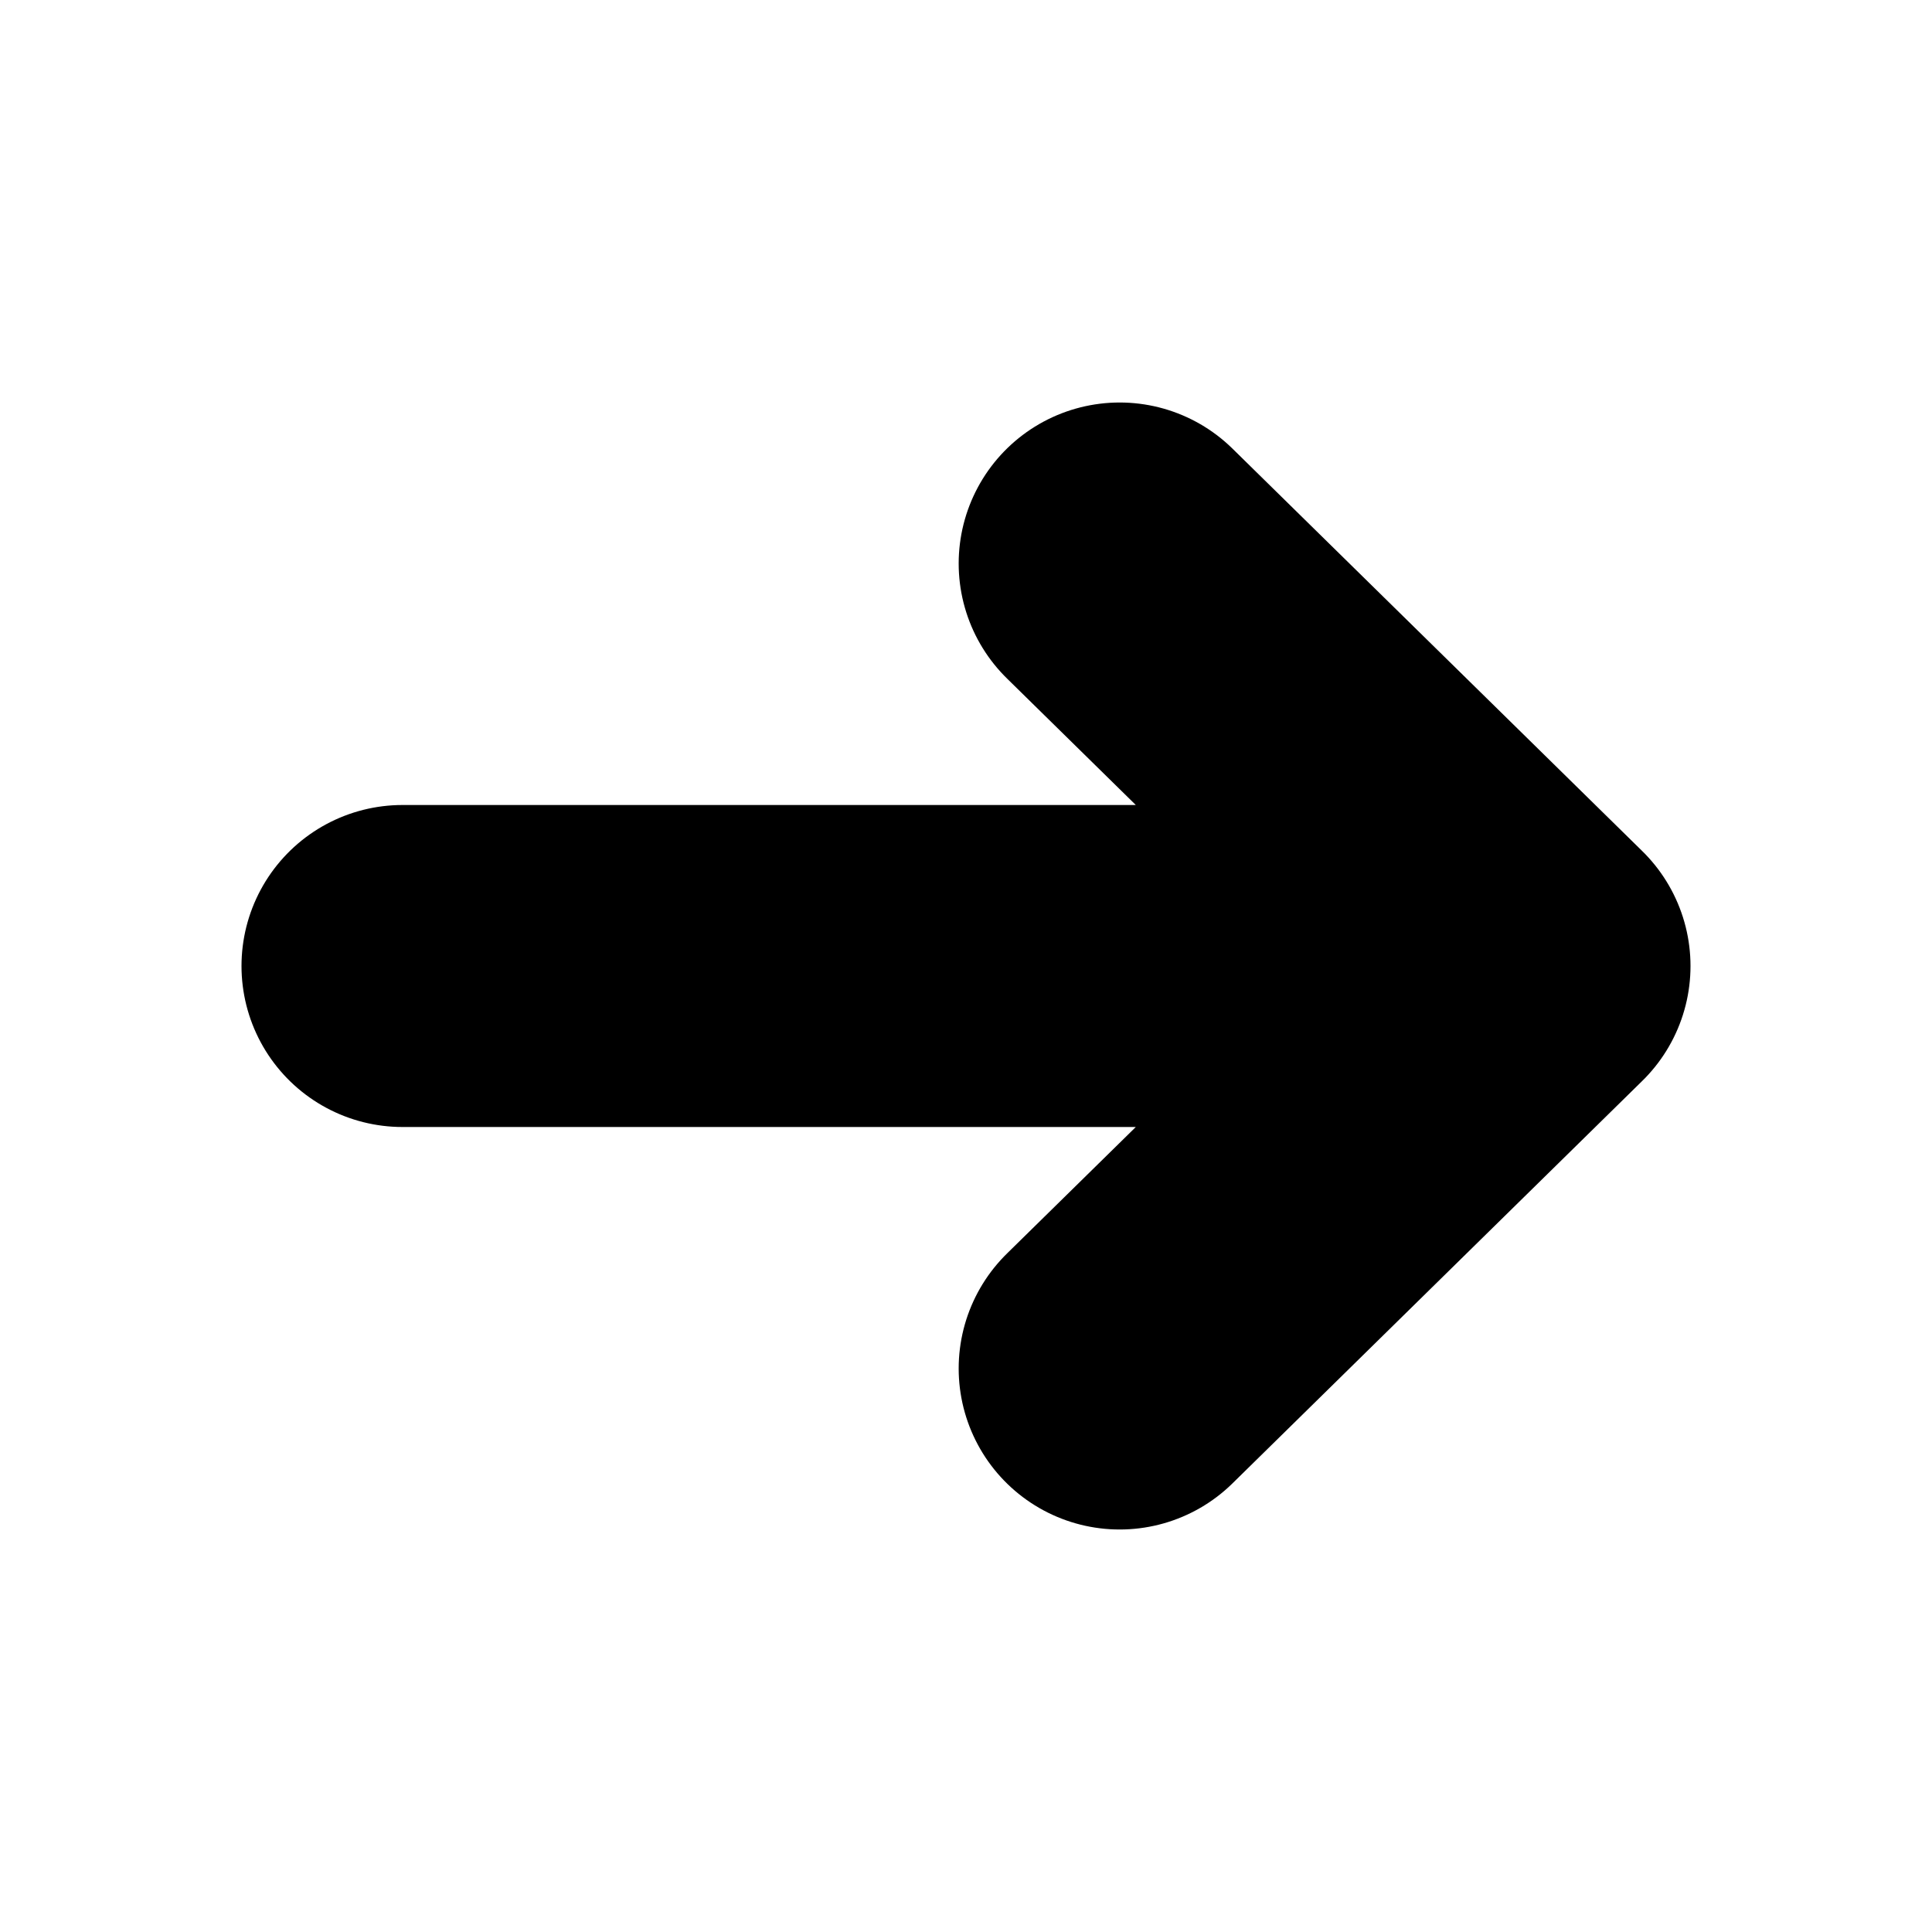
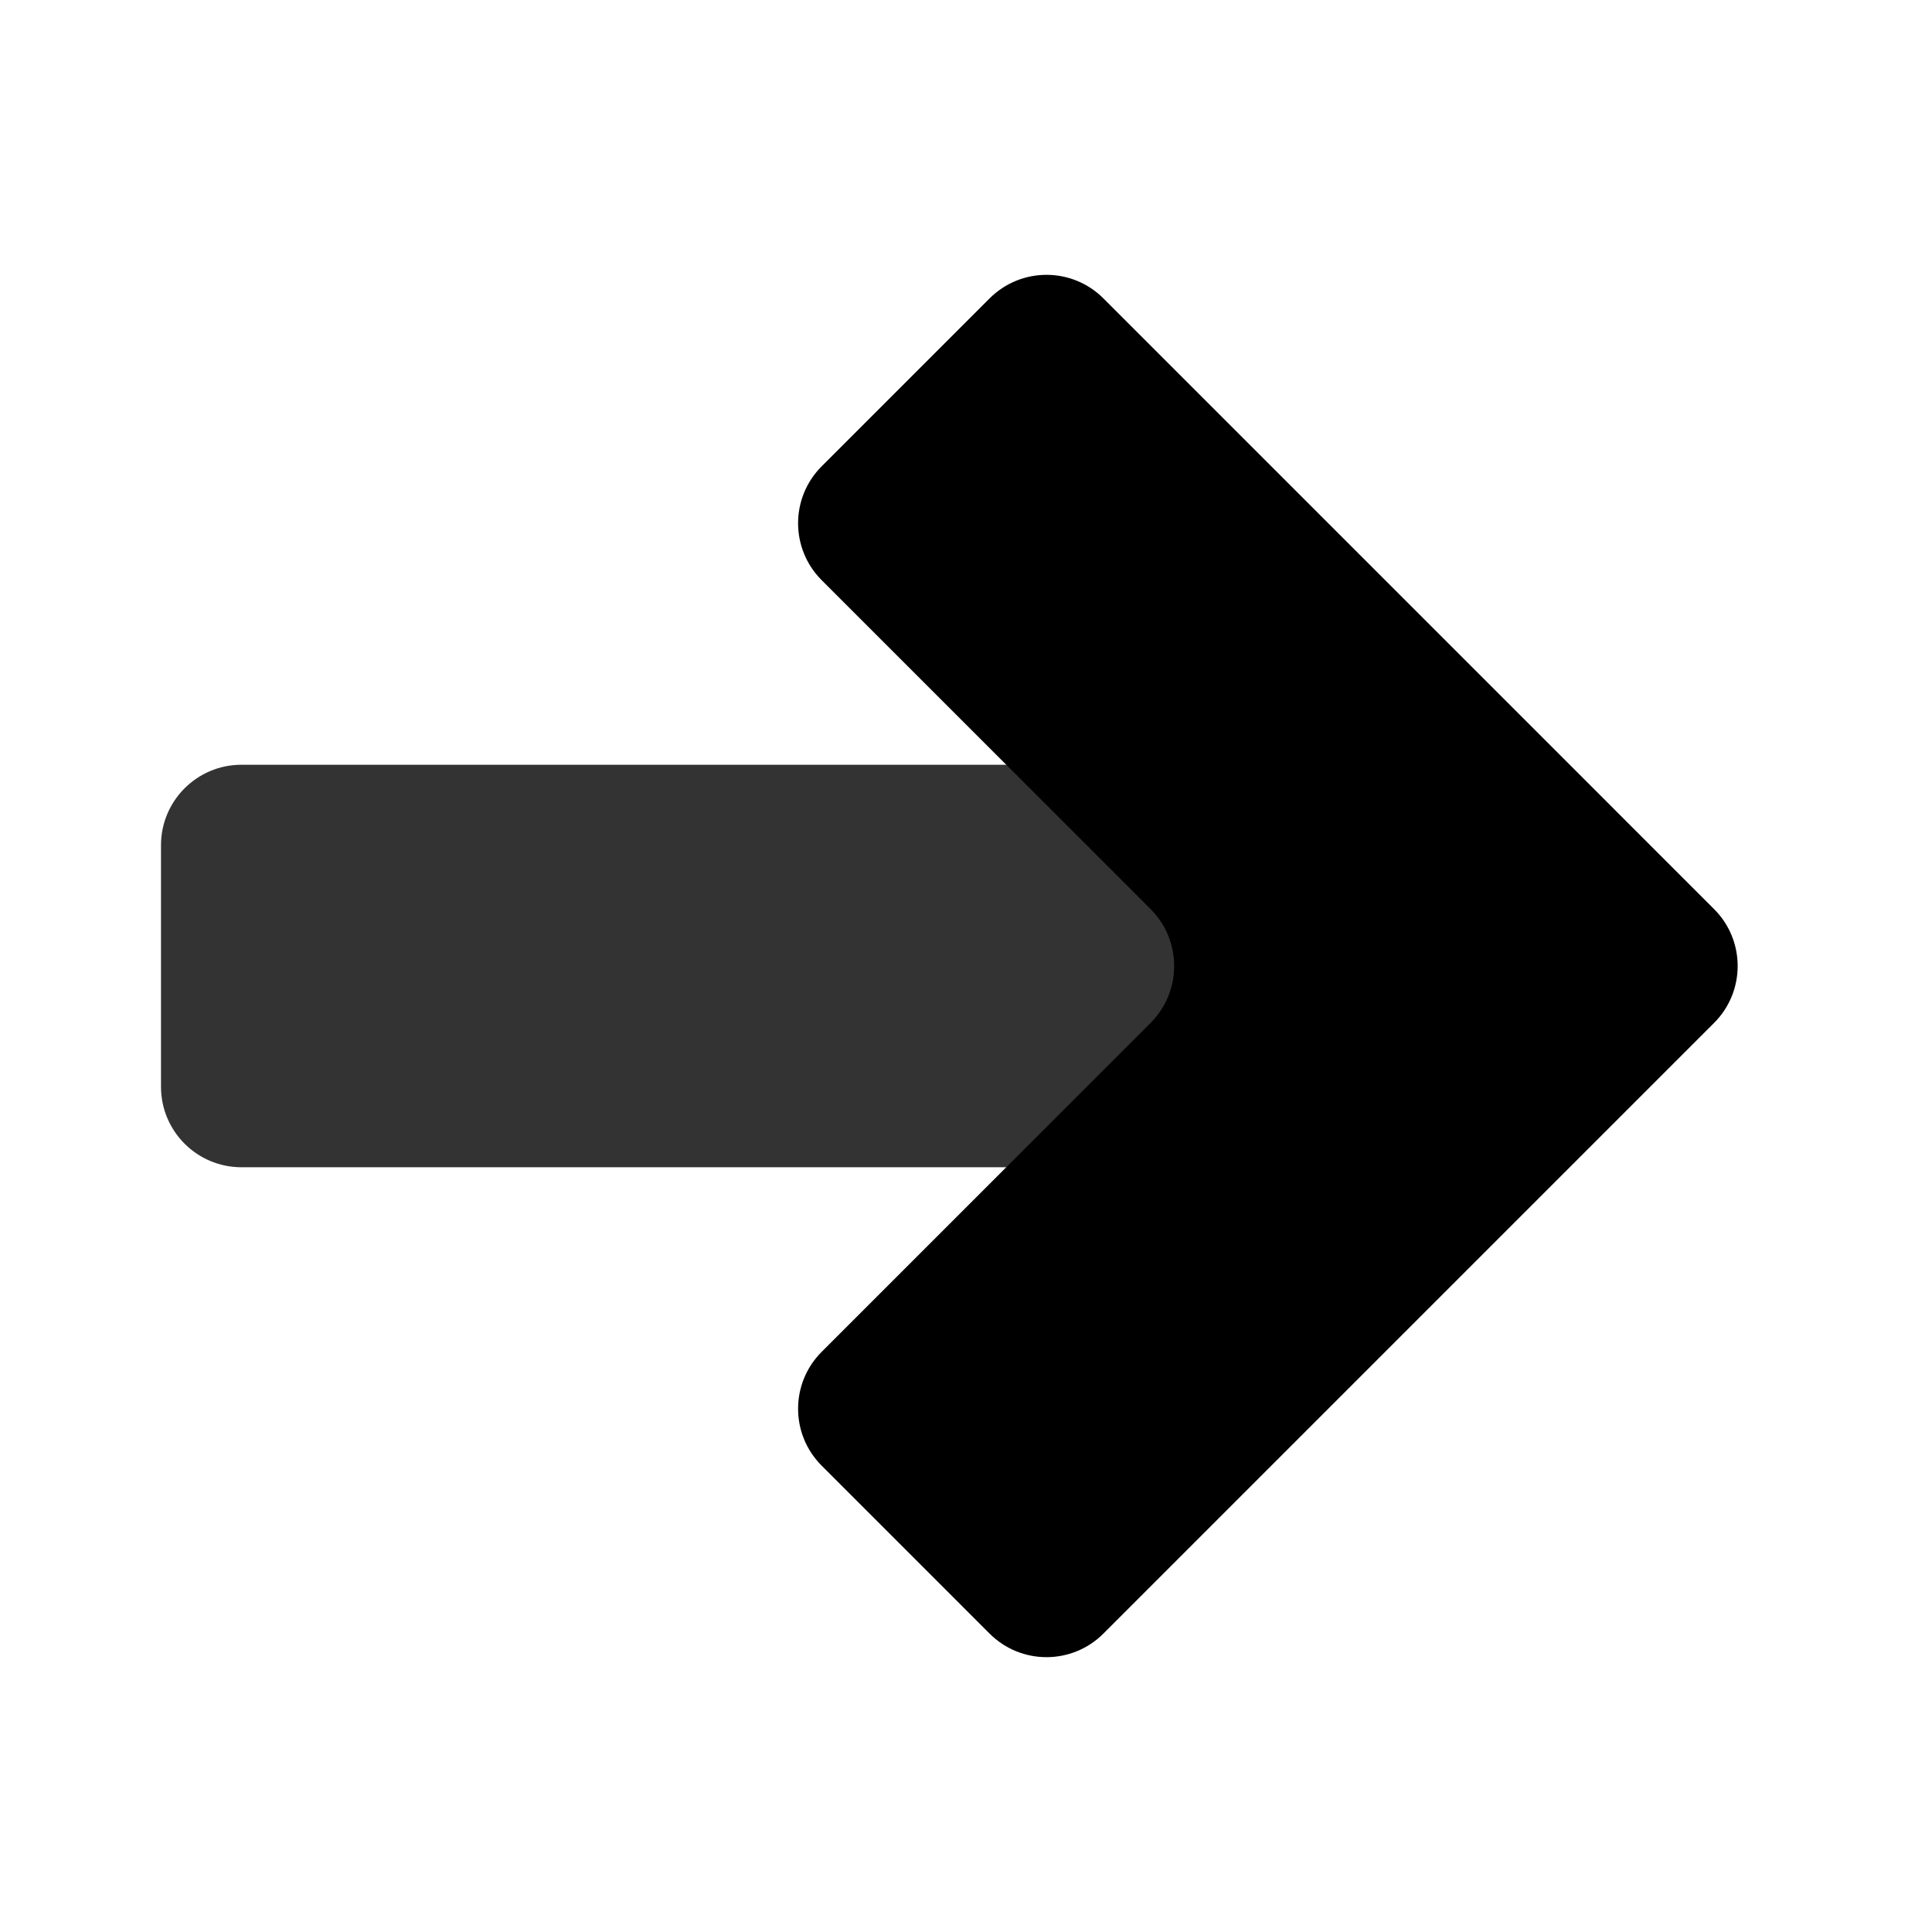
<svg xmlns="http://www.w3.org/2000/svg" width="48" height="48" viewBox="0 0 48 48" fill="none">
  <g id="arrows/nobg-right">
-     <path id="Vector 9" d="M10 24L38 24M38 24L27.818 14M38 24L27.818 34" stroke="black" stroke-width="8" stroke-linecap="round" stroke-linejoin="round" />
+     <g id="Group 48">
+       <path id="Rectangle 168" opacity="0.8" d="M6 29C4.895 29 4 28.105 4 27L4 21C4 19.895 4.895 19 6 19L30 19C31.105 19 32 19.895 32 21L32 27C32 28.105 31.105 29 30 29L6 29Z" fill="black" />
+       <path id="Vector 74" d="M27.414 40.586L42.586 25.414C43.367 24.633 43.367 23.367 42.586 22.586L27.414 7.414C26.633 6.633 25.367 6.633 24.586 7.414L20.414 11.586C19.633 12.367 19.633 13.633 20.414 14.414L28.586 22.586C29.367 23.367 29.367 24.633 28.586 25.414L20.414 33.586C19.633 34.367 19.633 35.633 20.414 36.414L24.586 40.586C25.367 41.367 26.633 41.367 27.414 40.586Z" fill="black" />
+     </g>
  </g>
</svg>
